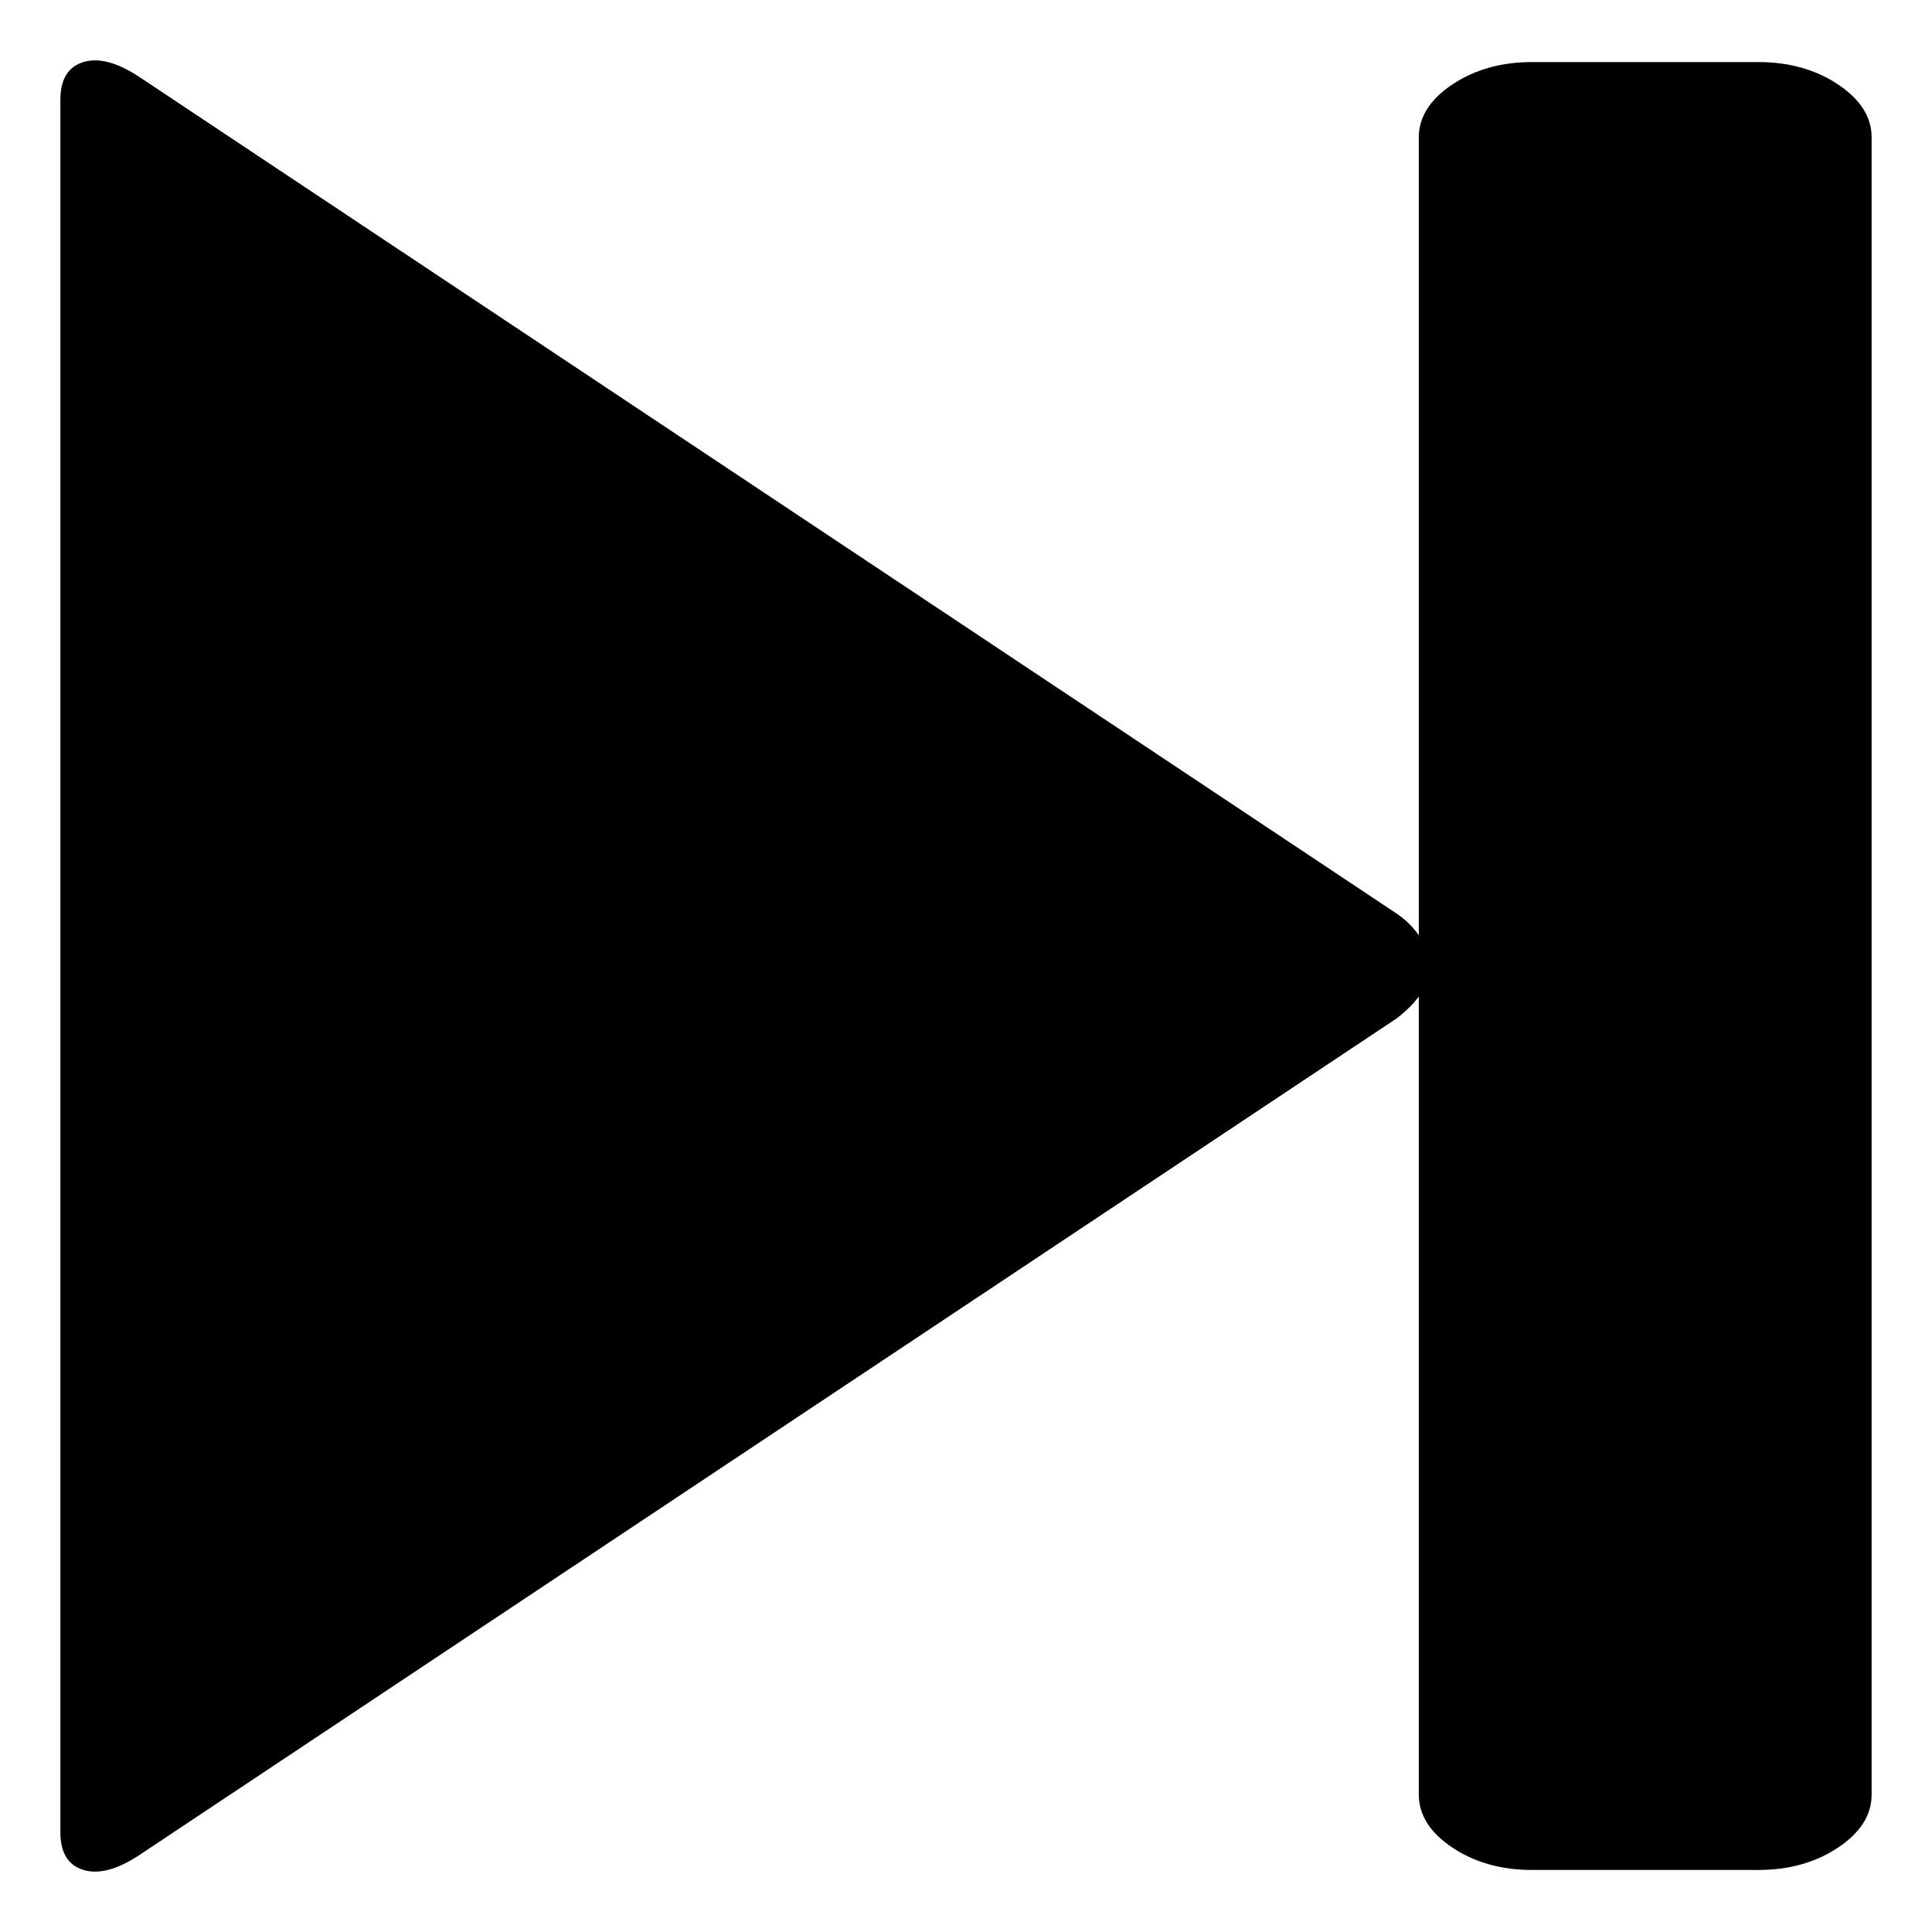
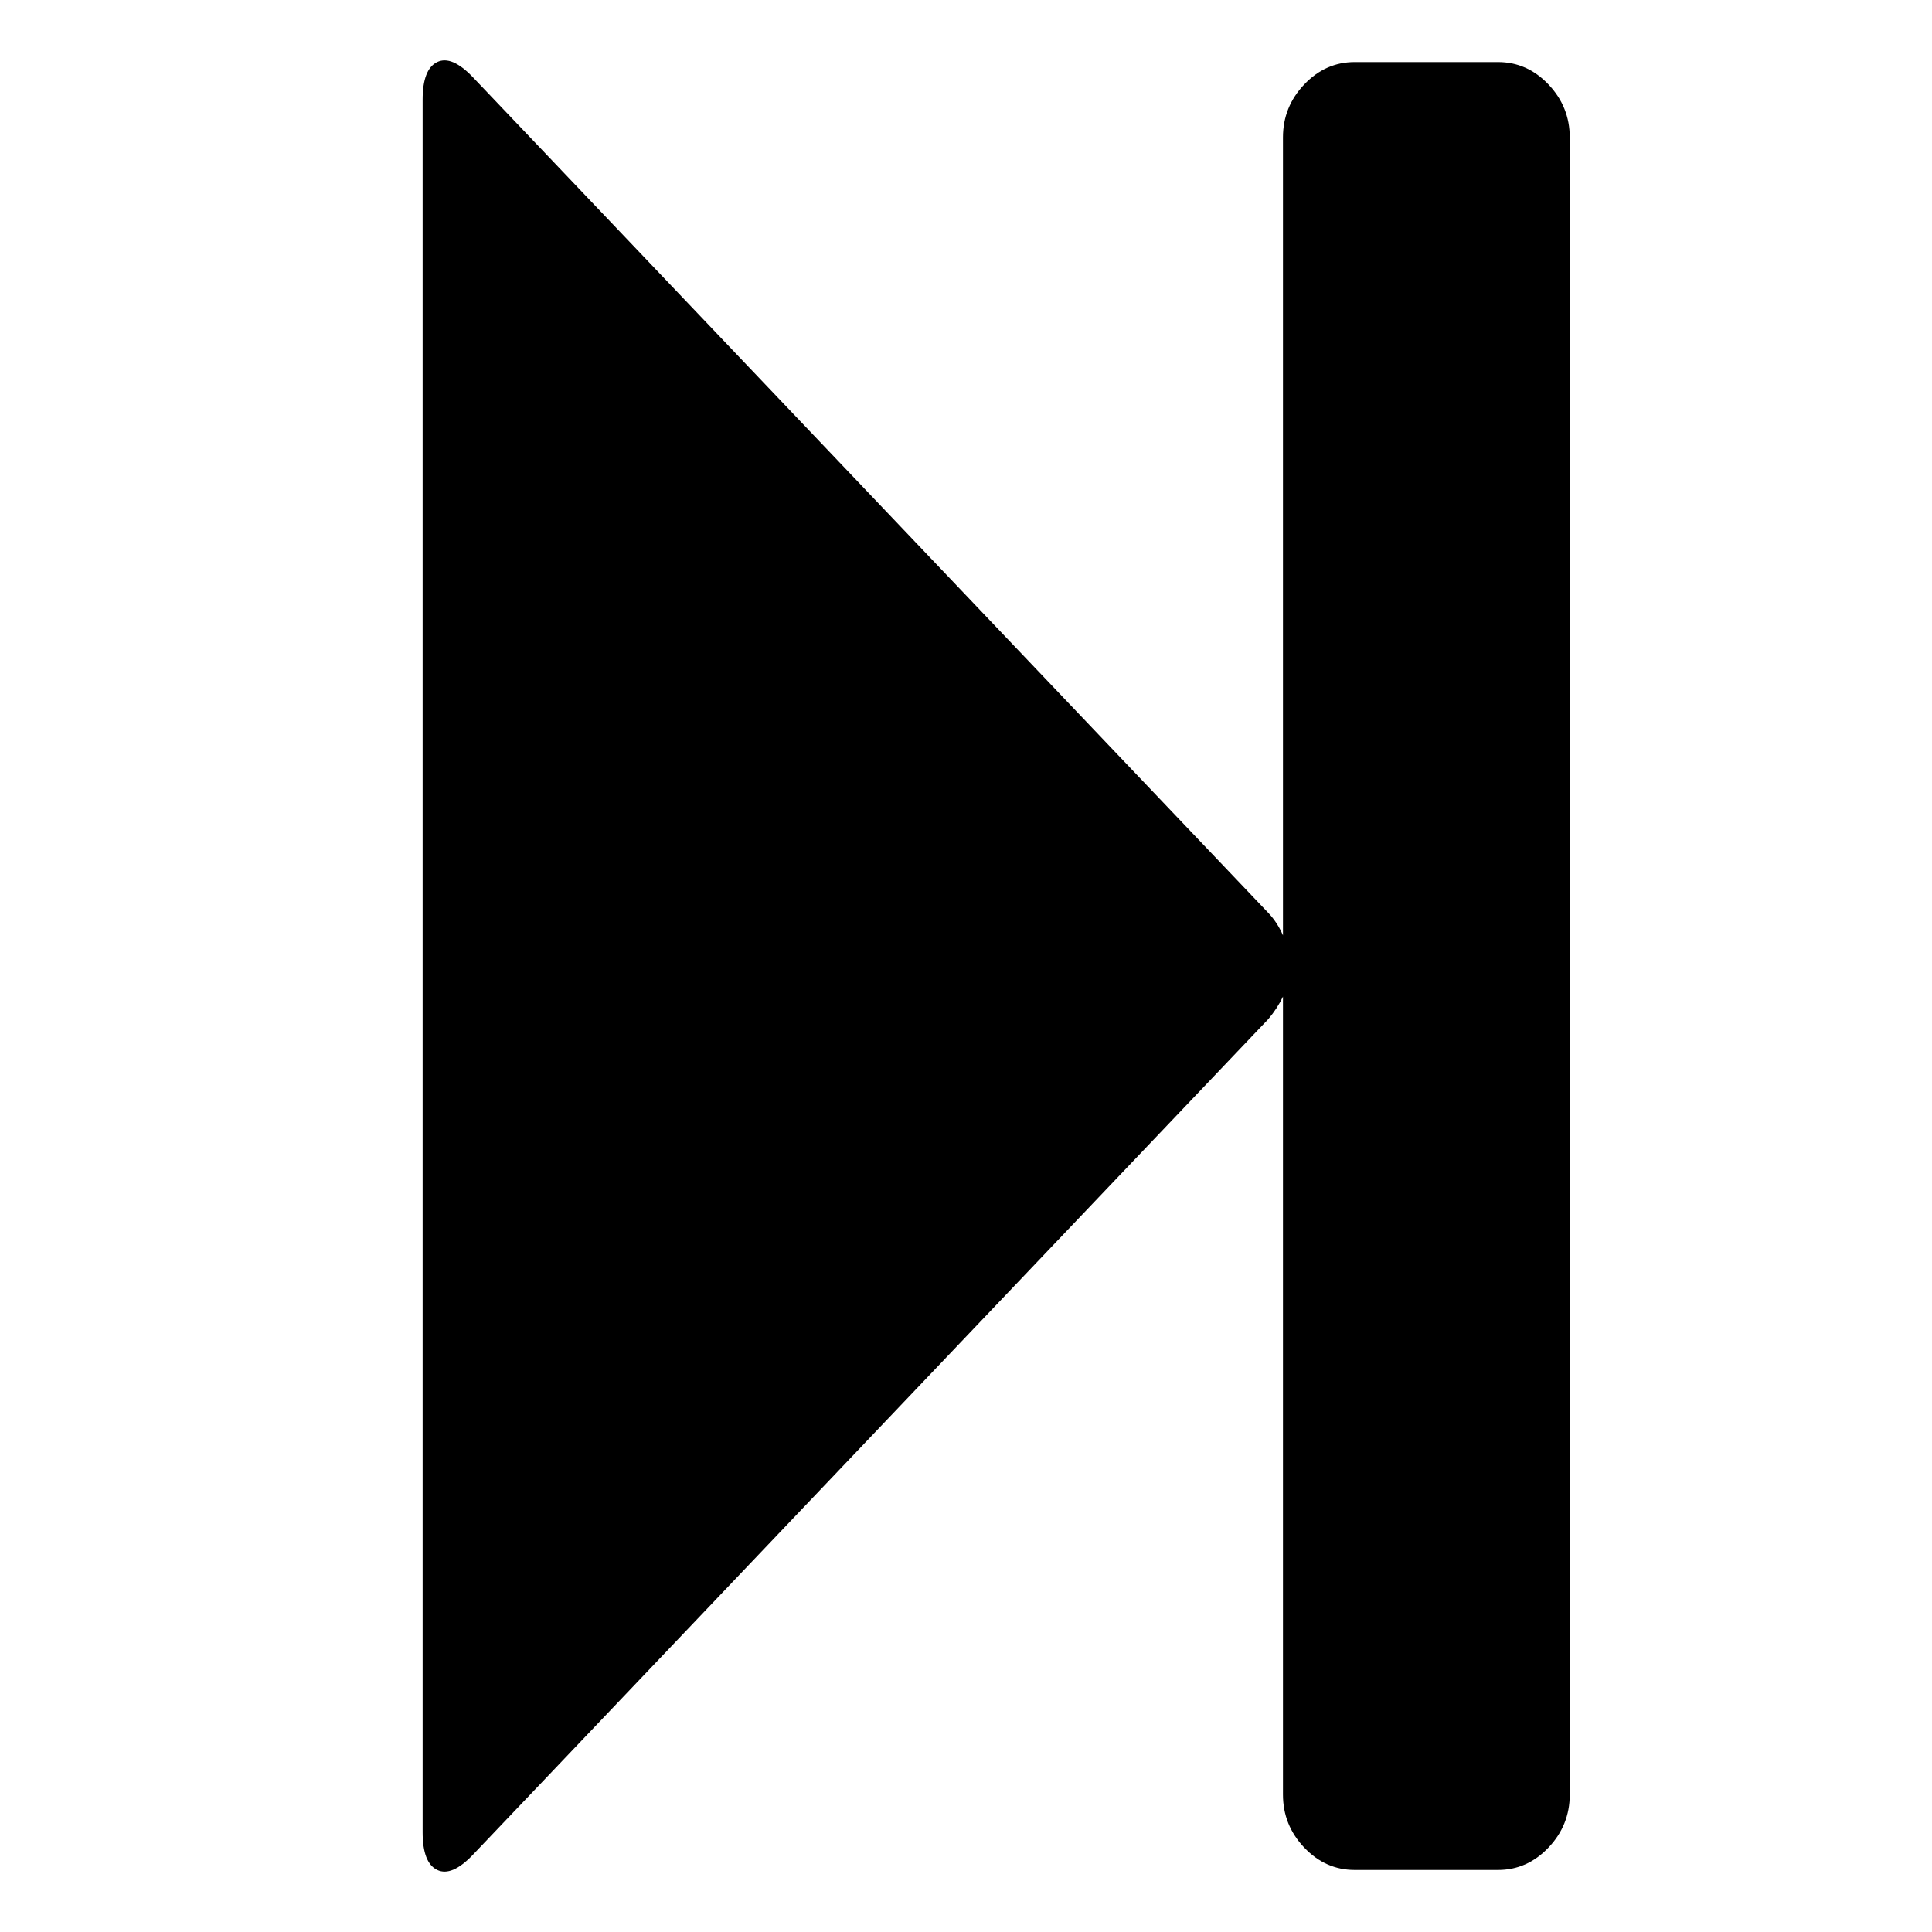
<svg xmlns="http://www.w3.org/2000/svg" contentScriptType="text/ecmascript" contentStyleType="text/css" height="64" id="Layer_1" preserveAspectRatio="xMidYMid meet" version="1.1" width="64" xml:space="preserve" zoomAndPan="magnify">
  <defs id="defs7" />
-   <path d="M 4.637,61.437 C 3.895,61.931 3.27,62.1 2.762,61.944 2.254,61.788 2,61.372 2,60.696 V 3.304 C 2,2.628 2.254,2.212 2.762,2.056 3.27,1.9 3.895,2.069 4.637,2.563 L 46.238,30.245 C 46.551,30.453 46.805,30.7 47,30.986 V 4.551 C 47,3.876 47.371,3.291 48.113,2.797 48.855,2.303 49.734,2.056 50.75,2.056 h 7.5 c 1.016,0 1.895,0.247 2.637,0.741 C 61.629,3.291 62,3.876 62,4.551 V 59.449 c 0,0.676 -0.371,1.261 -1.113,1.755 -0.742,0.494 -1.621,0.741 -2.637,0.741 h -7.5 c -1.016,0 -1.895,-0.247 -2.637,-0.741 C 47.371,60.709 47,60.124 47,59.449 V 33.014 c -0.195,0.26 -0.449,0.507 -0.762,0.741 z" id="path2" style="stroke-width:0.048" />
+   <path d="m 15.67,61.437 c -0.47,0.494 -0.866,0.663 -1.188,0.507 C 14.161,61.788 14,61.372 14,60.696 V 3.304 c 0,-0.676 0.161,-1.092 0.482,-1.248 0.322,-0.156 0.717,0.013 1.188,0.507 L 42.018,30.245 c 0.198,0.208 0.359,0.455 0.482,0.741 V 4.551 C 42.5,3.876 42.735,3.291 43.205,2.797 43.675,2.303 44.232,2.056 44.875,2.056 h 4.75 c 0.643,0 1.2,0.247 1.67,0.741 C 51.765,3.291 52,3.876 52,4.551 V 59.449 c 0,0.676 -0.235,1.261 -0.705,1.755 -0.47,0.494 -1.027,0.741 -1.67,0.741 h -4.75 c -0.643,0 -1.2,-0.247 -1.67,-0.741 C 42.735,60.709 42.5,60.124 42.5,59.449 V 33.014 c -0.124,0.26 -0.285,0.507 -0.482,0.741 z" id="path2" style="stroke-width:0.038" />
</svg>
